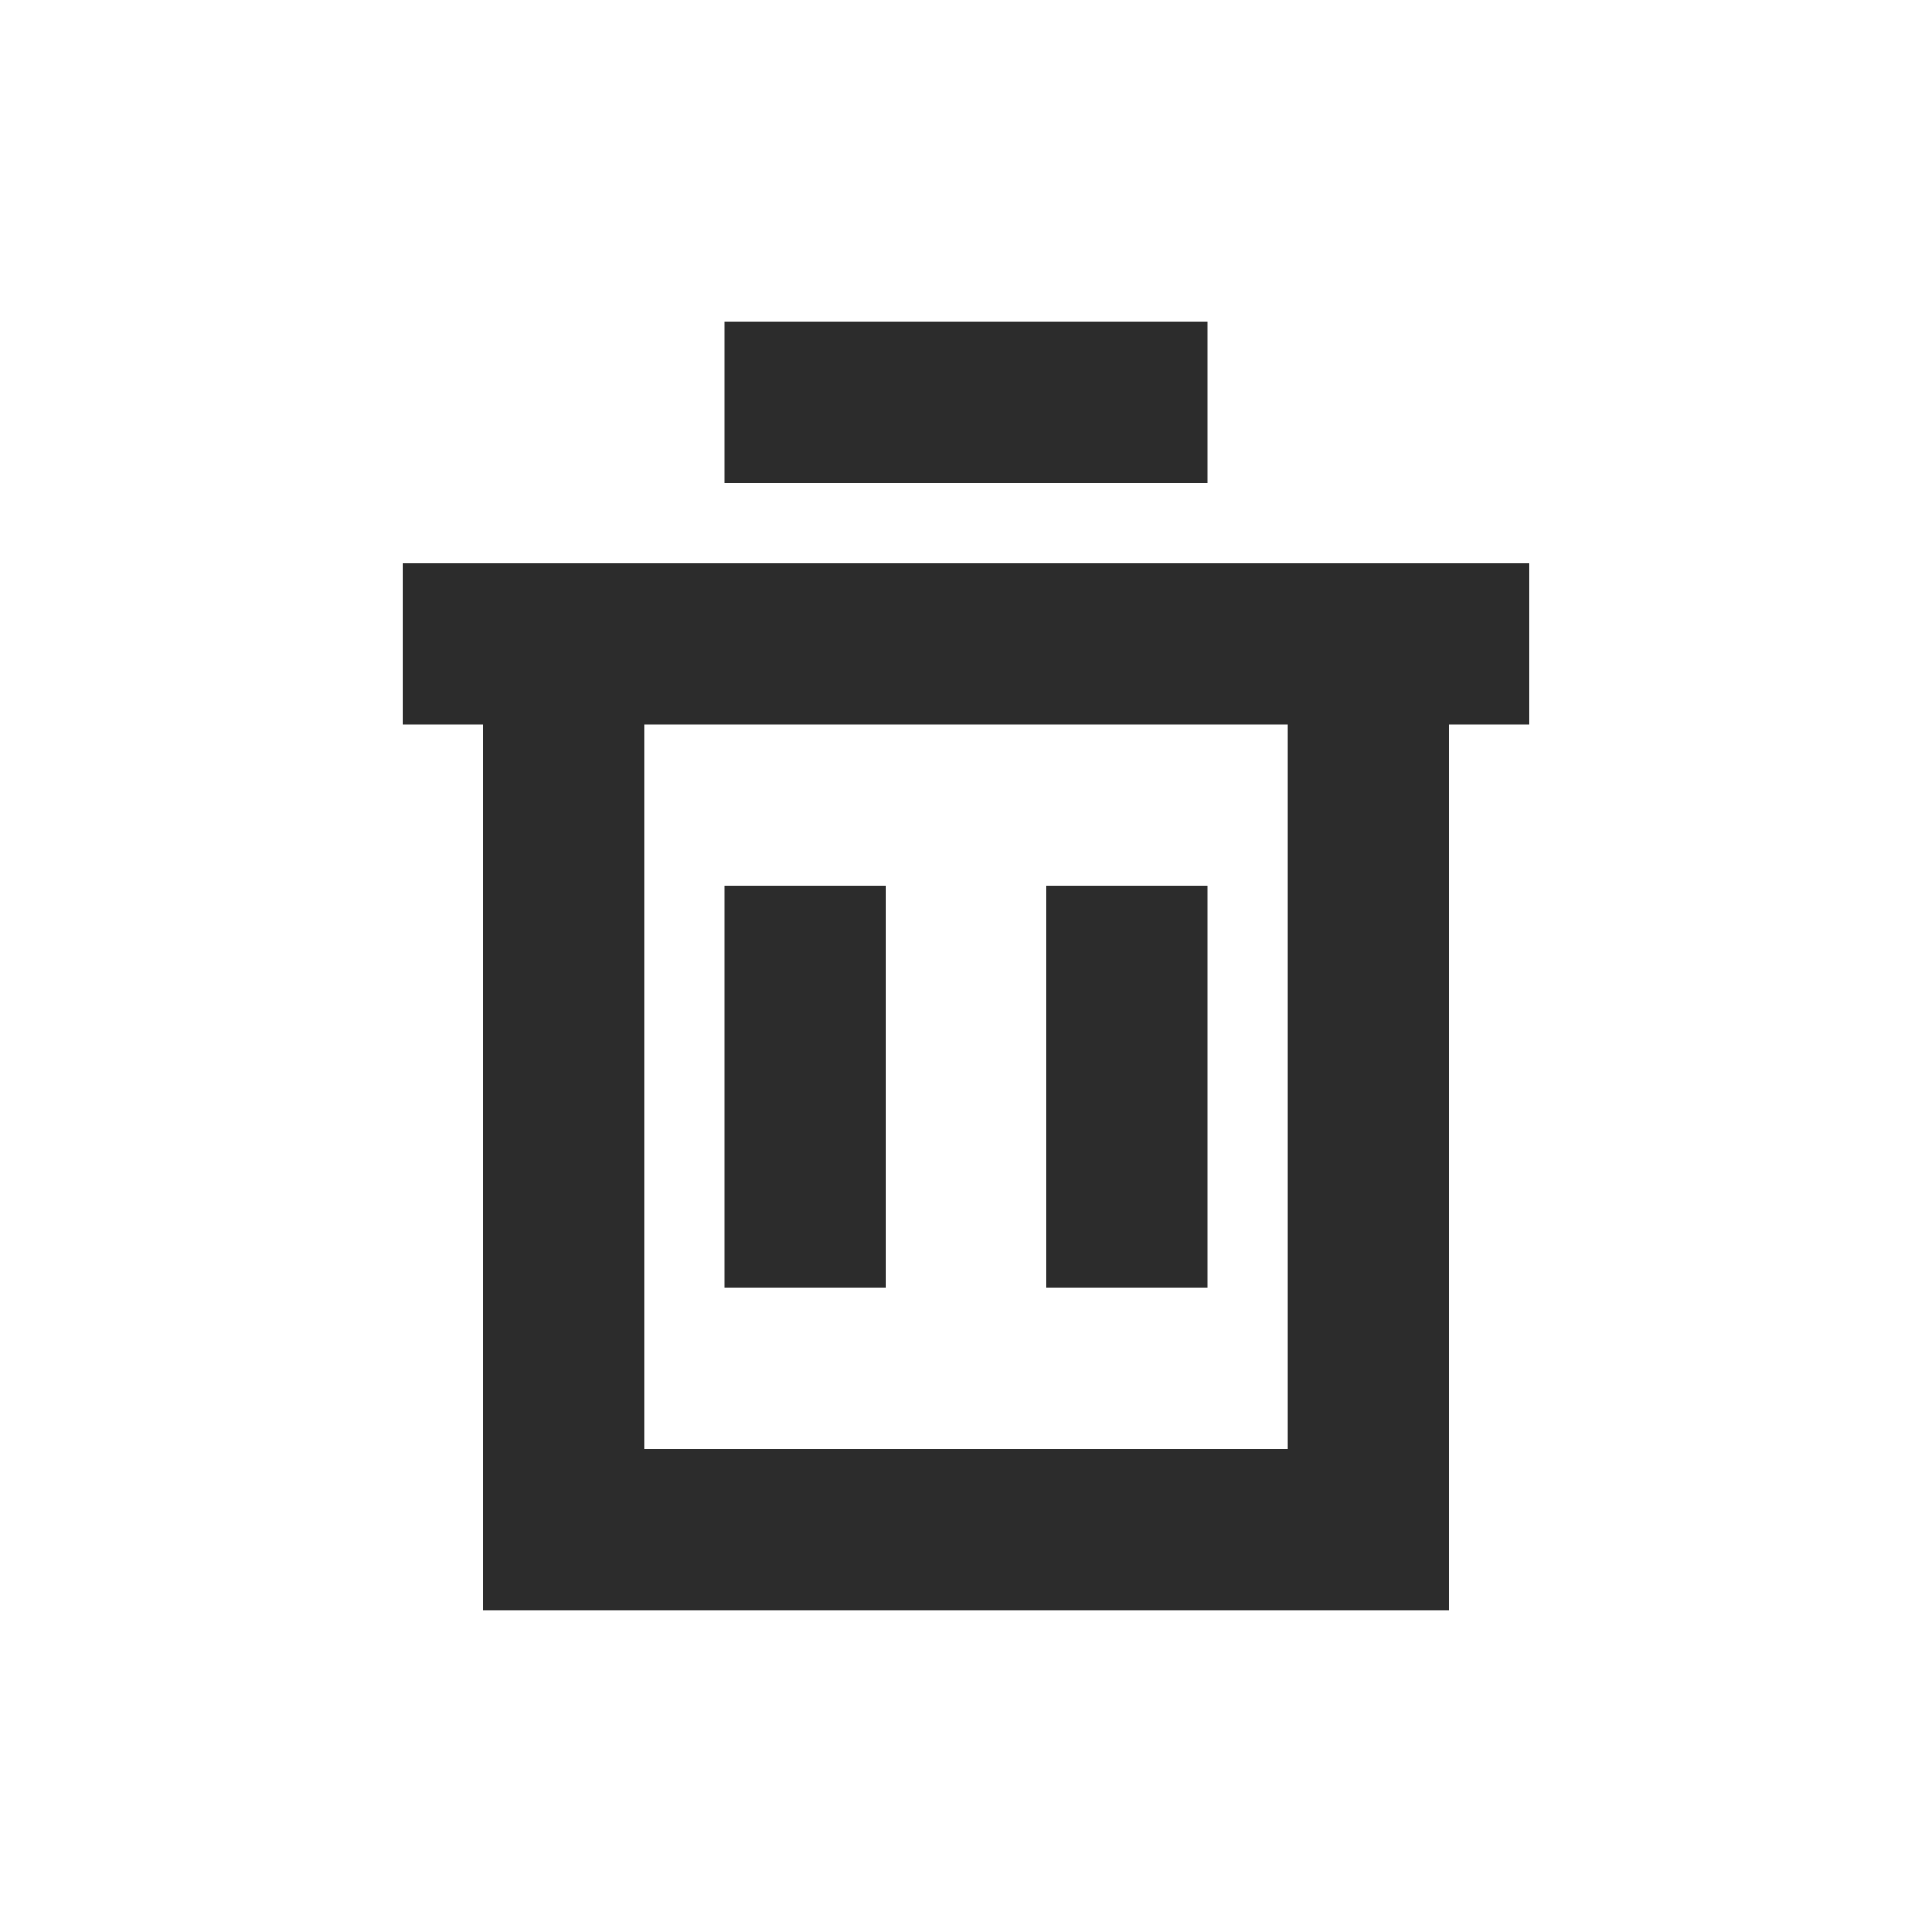
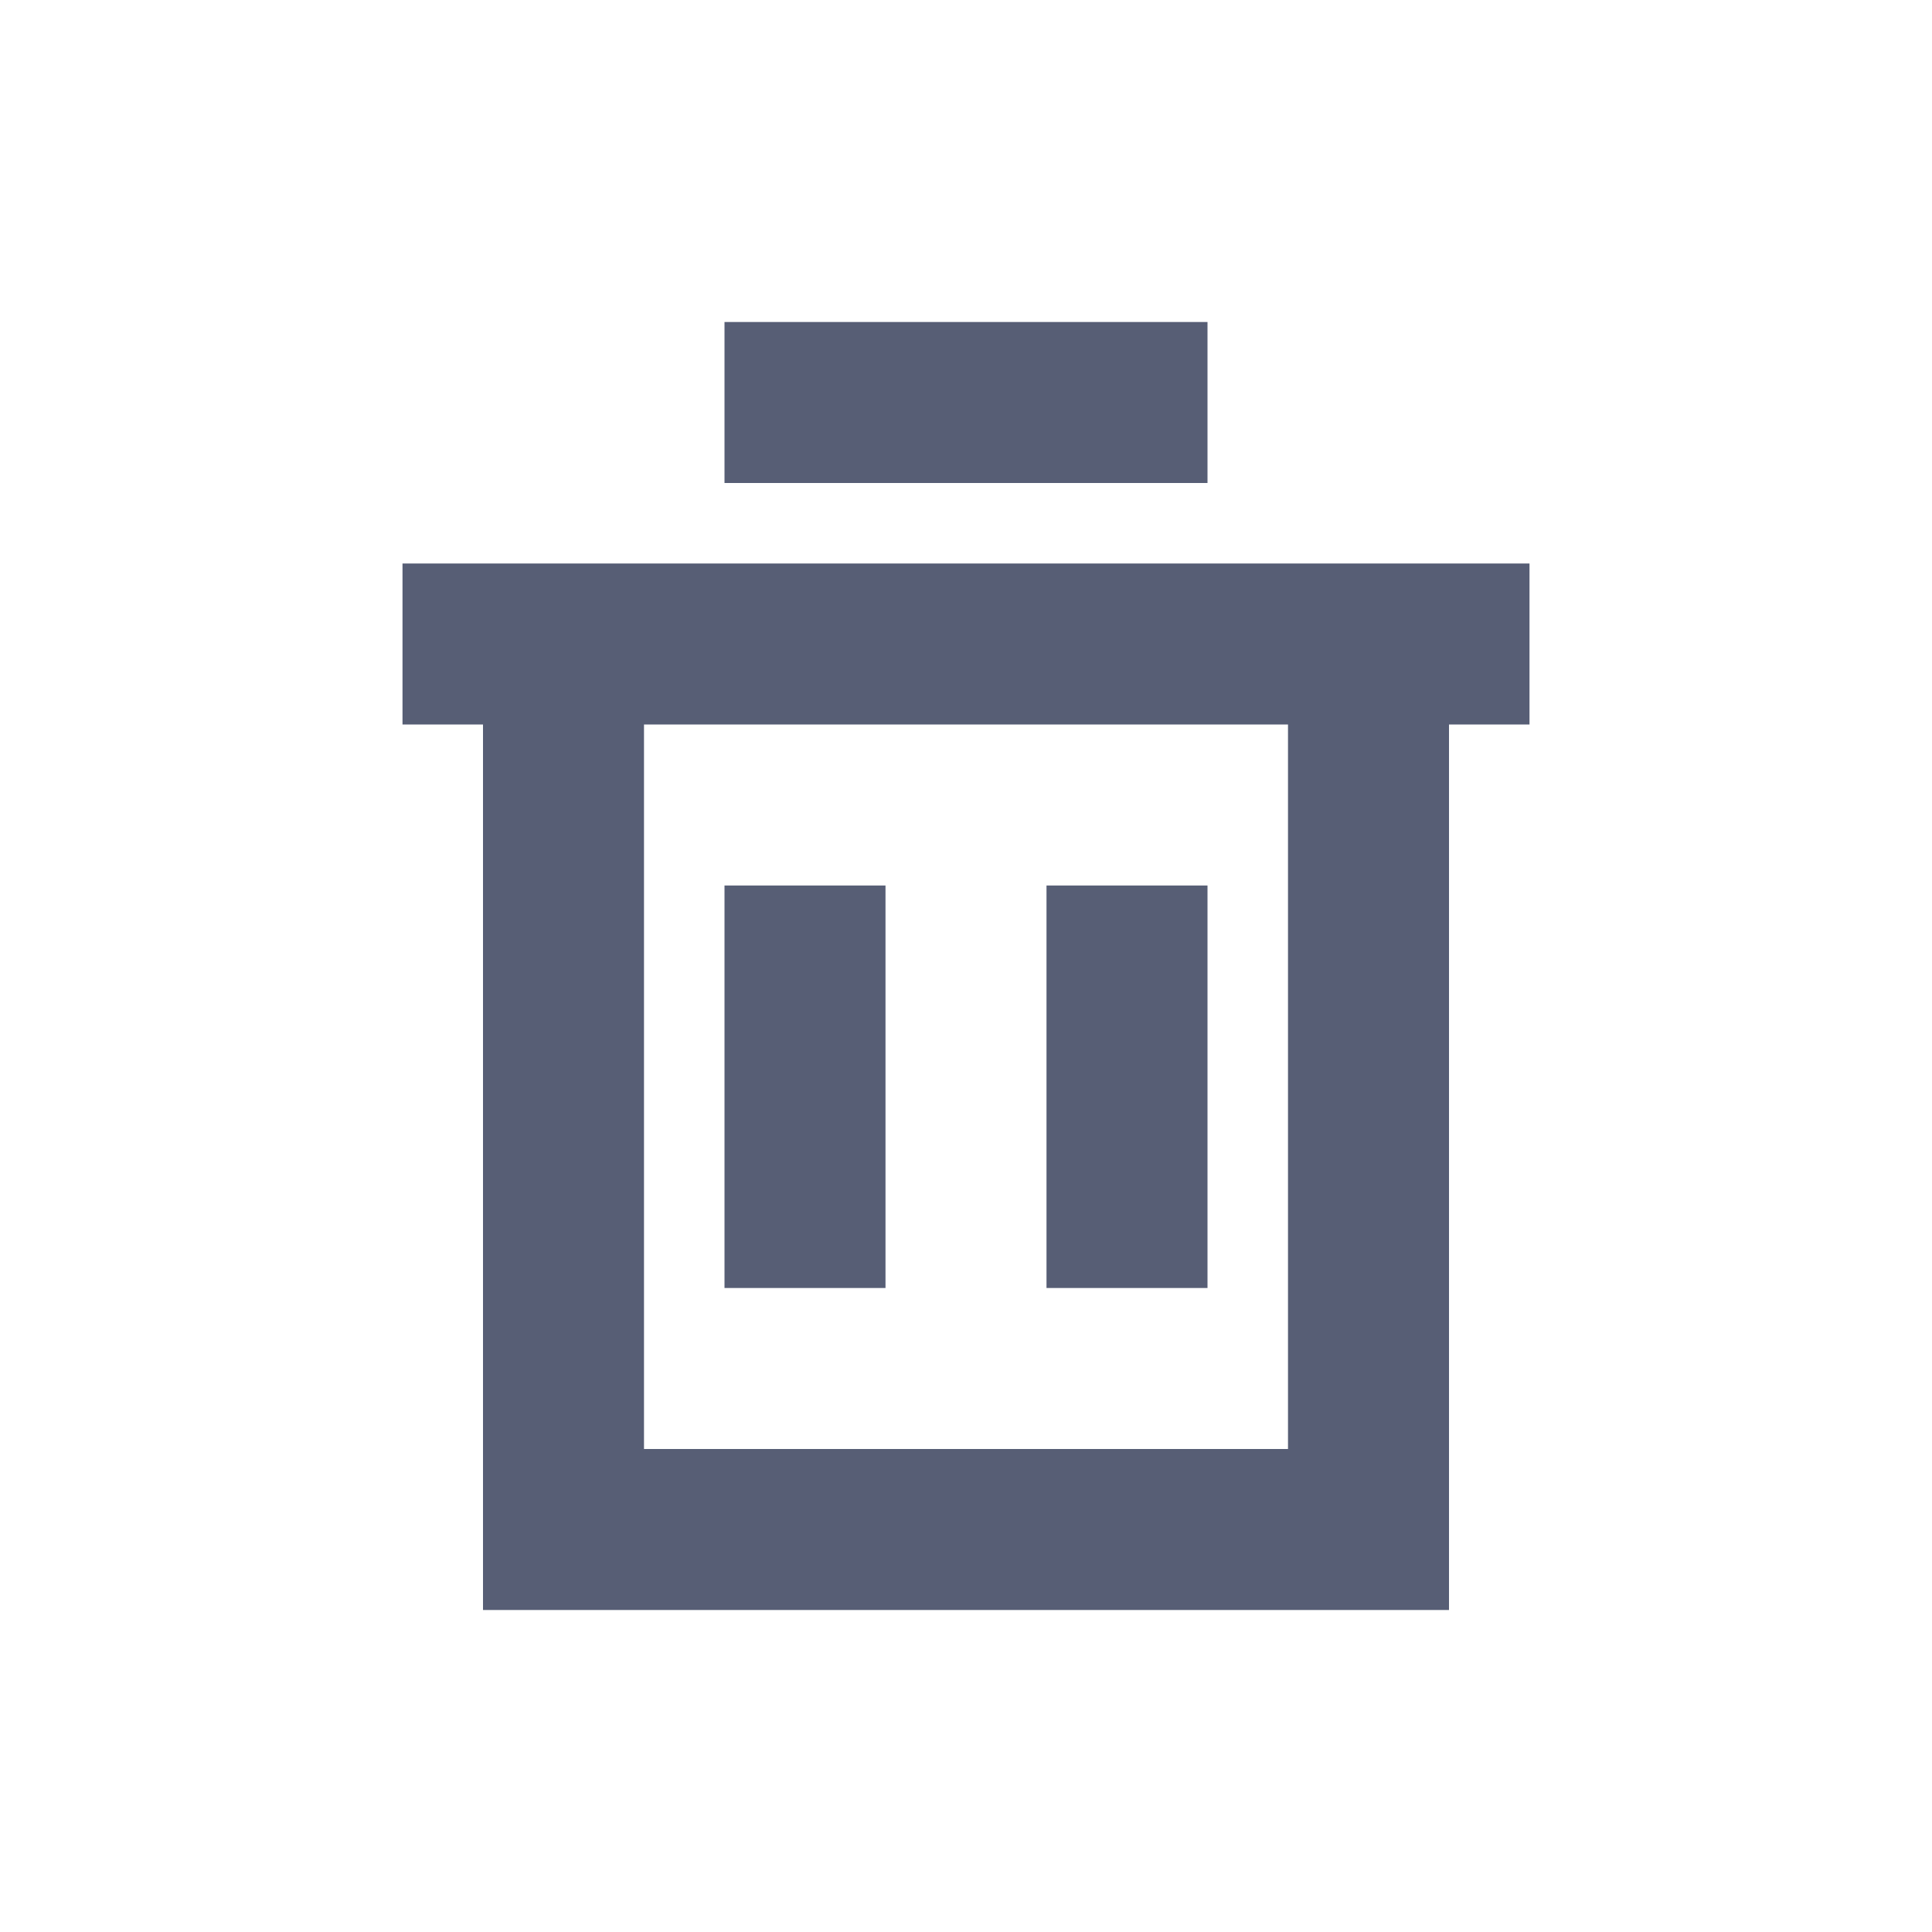
<svg xmlns="http://www.w3.org/2000/svg" t="1700710469152" class="icon" viewBox="0 0 1024 1024" version="1.1" p-id="4043" width="24" height="24">
-   <path d="M256 298.667h512v554.667H256V298.667z m85.333 85.333v384h341.333V384H341.333z m42.667 85.333h85.333v213.333H384v-213.333z m170.667 0h85.333v213.333h-85.333v-213.333zM213.333 298.667h597.333v85.333H213.333V298.667z m170.667-128h256v85.333H384V170.667z" fill="#2c2c2c" p-id="4044" />
+   <path d="M256 298.667h512v554.667H256V298.667z m85.333 85.333v384h341.333V384H341.333z m42.667 85.333h85.333v213.333H384v-213.333z m170.667 0h85.333v213.333h-85.333v-213.333zM213.333 298.667h597.333v85.333H213.333V298.667z m170.667-128h256v85.333H384V170.667z" fill="#575e75" p-id="4044" />
</svg>
